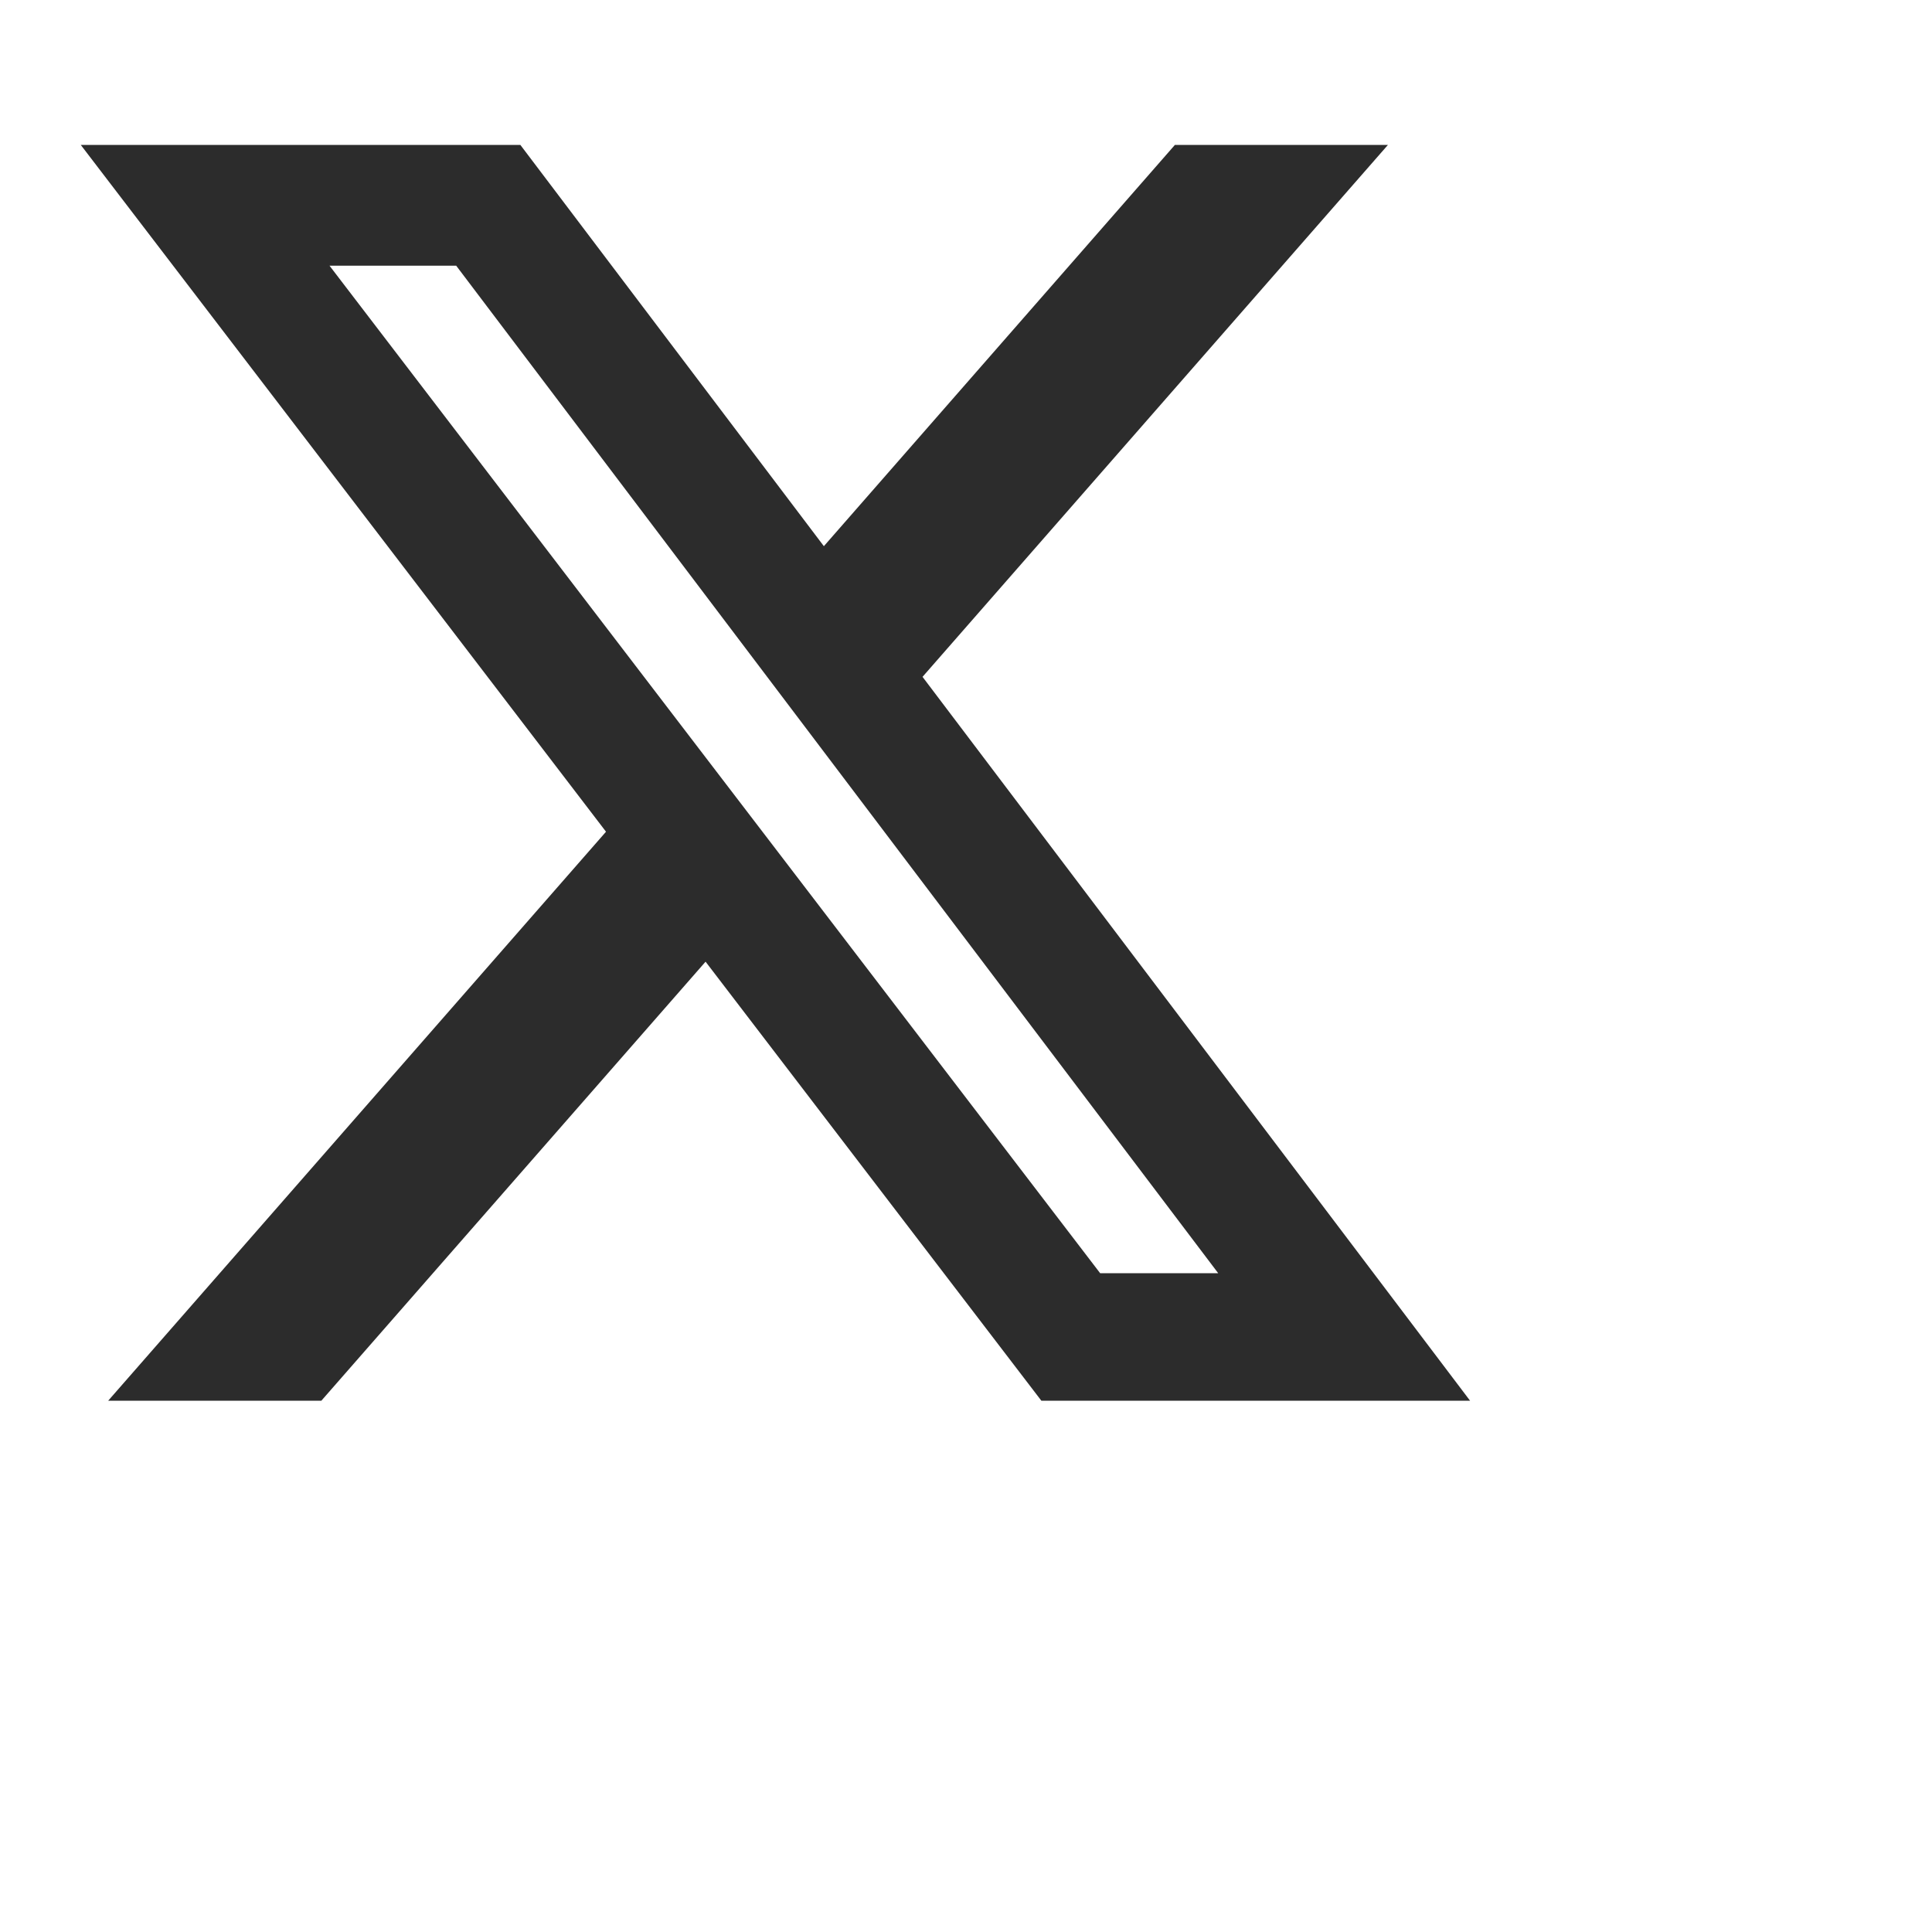
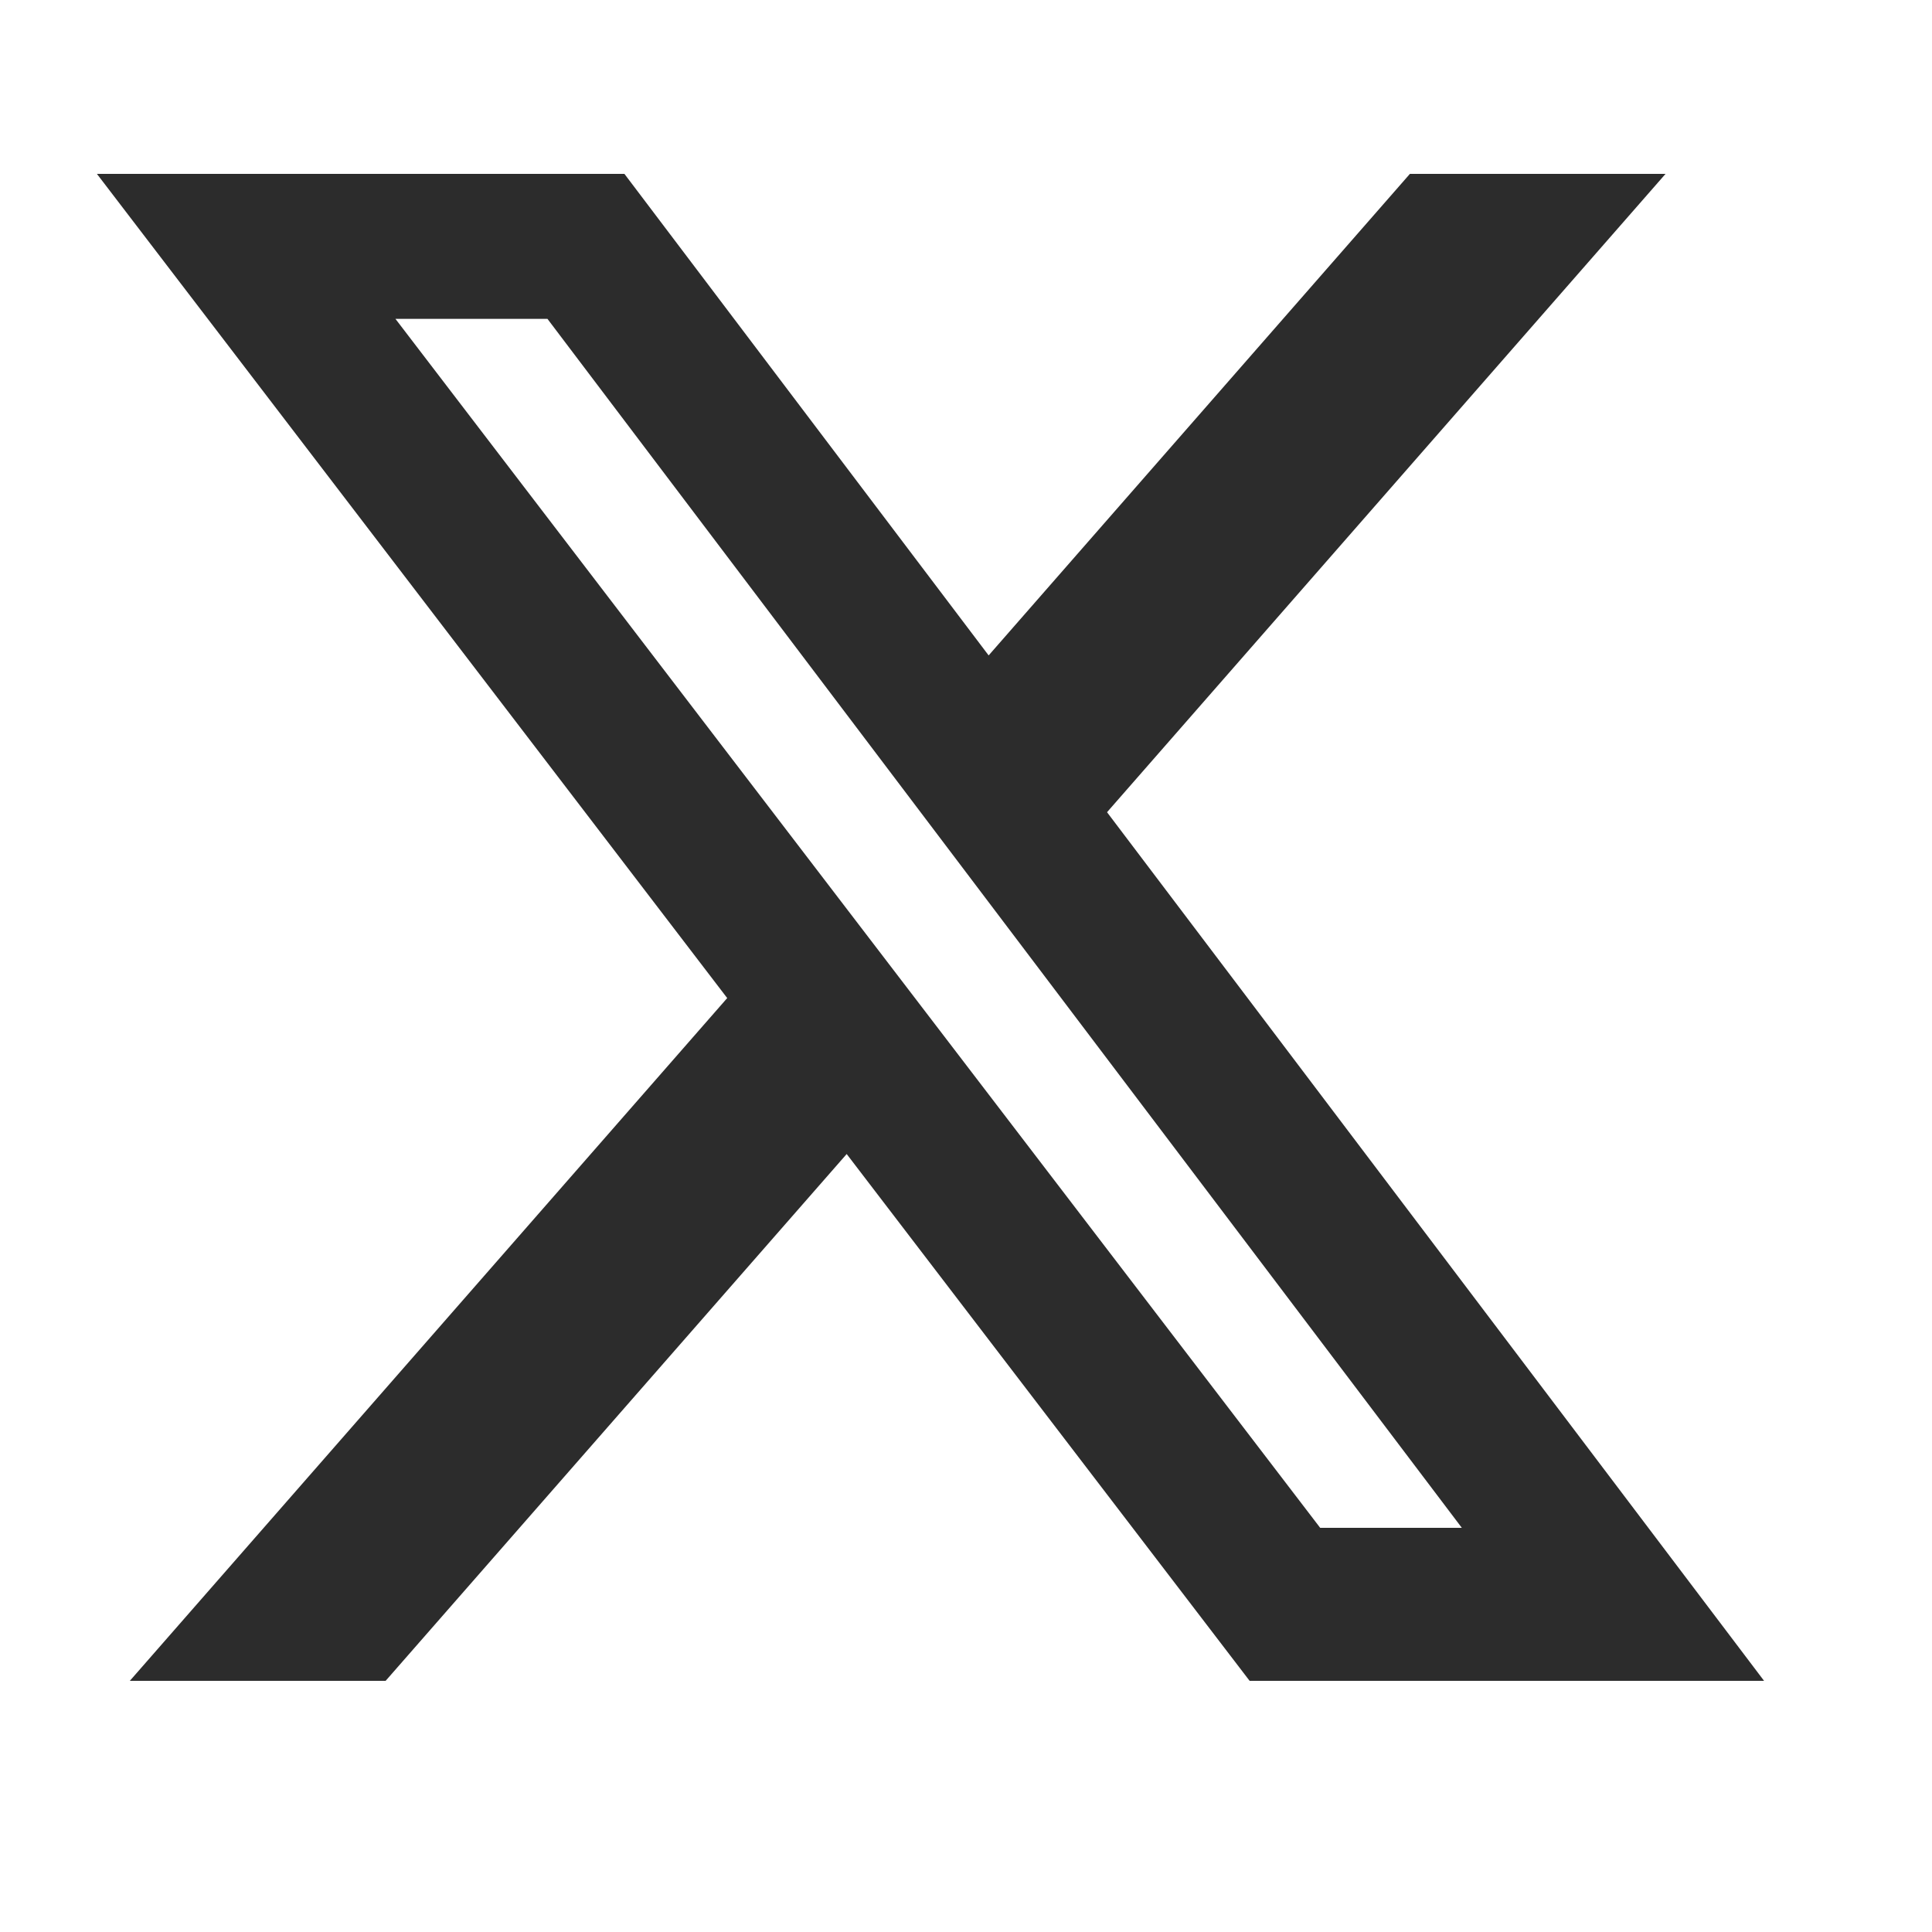
- <svg xmlns="http://www.w3.org/2000/svg" height="250" width="250" viewBox="0 0 30 30">
+ <svg xmlns="http://www.w3.org/2000/svg" height="250" width="250" viewBox="0 0 25 25">
  <path d="M18.244 2.25h3.308l-7.227 8.26 8.502 11.24H16.17l-5.214-6.817L4.99 21.75H1.68l7.73-8.835L1.254 2.25H8.08l4.713 6.231zm-1.161 17.52h1.833L7.084 4.126H5.117z" fill="#2c2c2c" fill-rule="evenodd" />
</svg>
